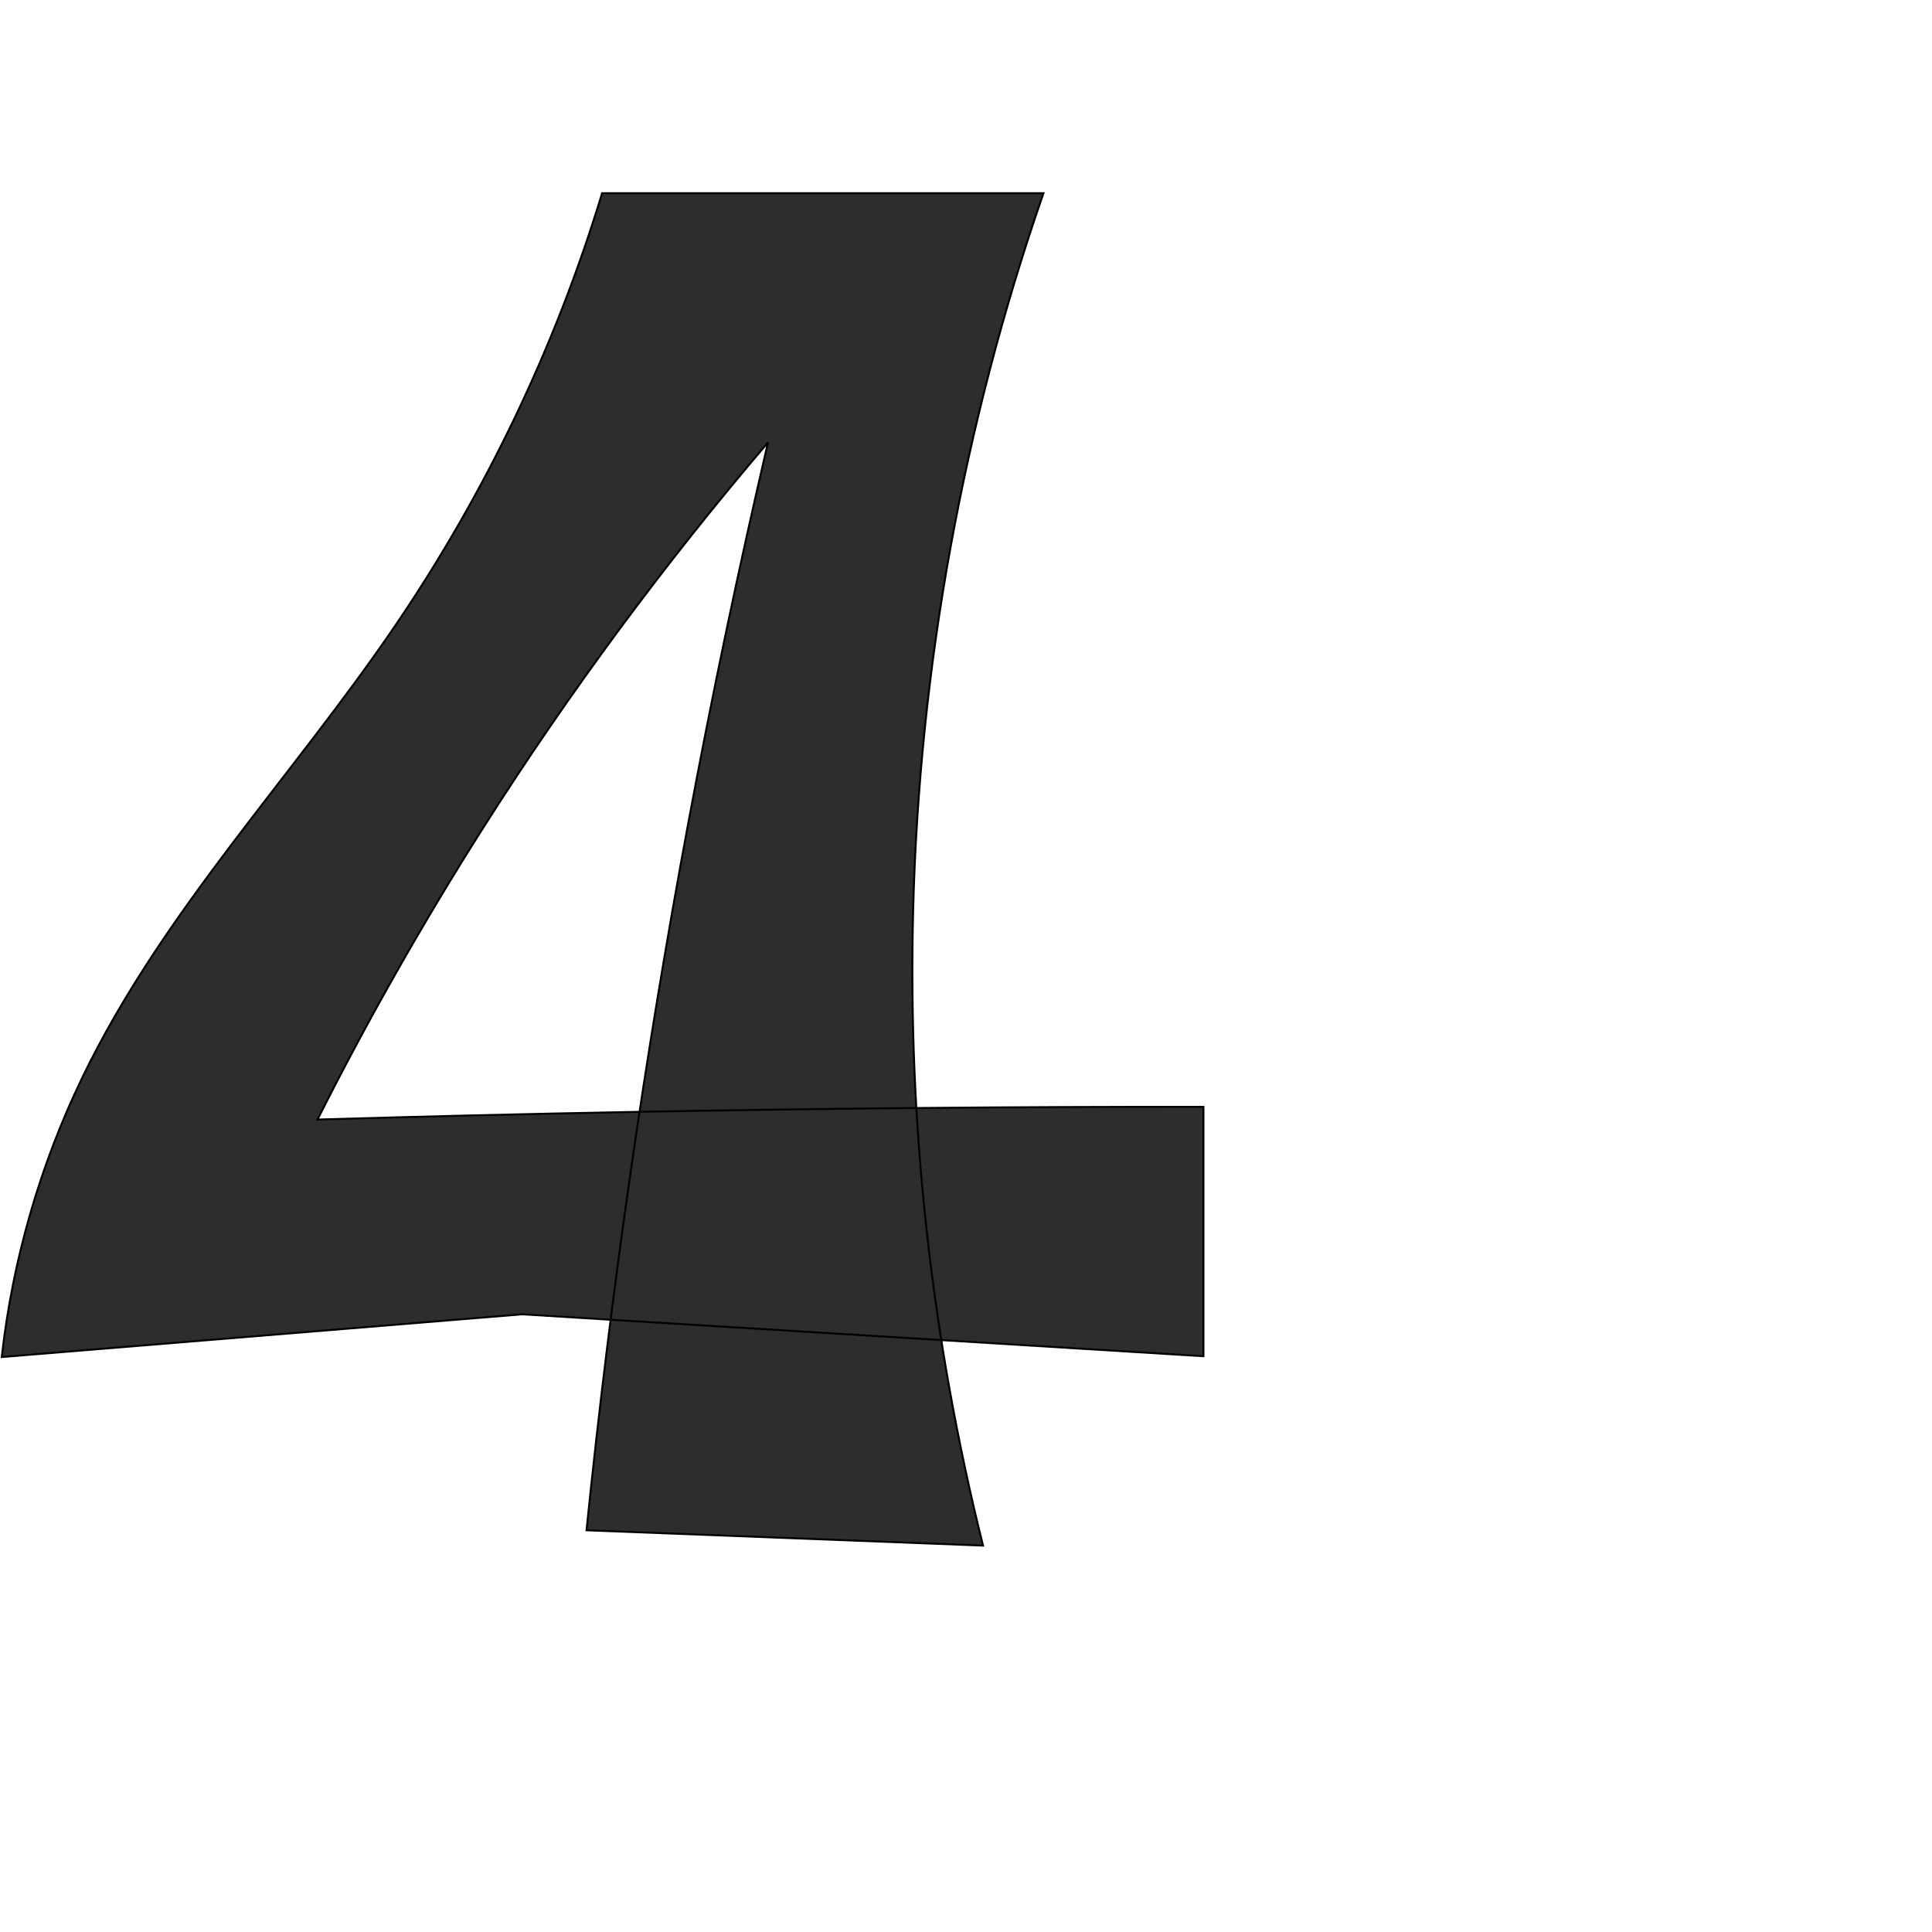
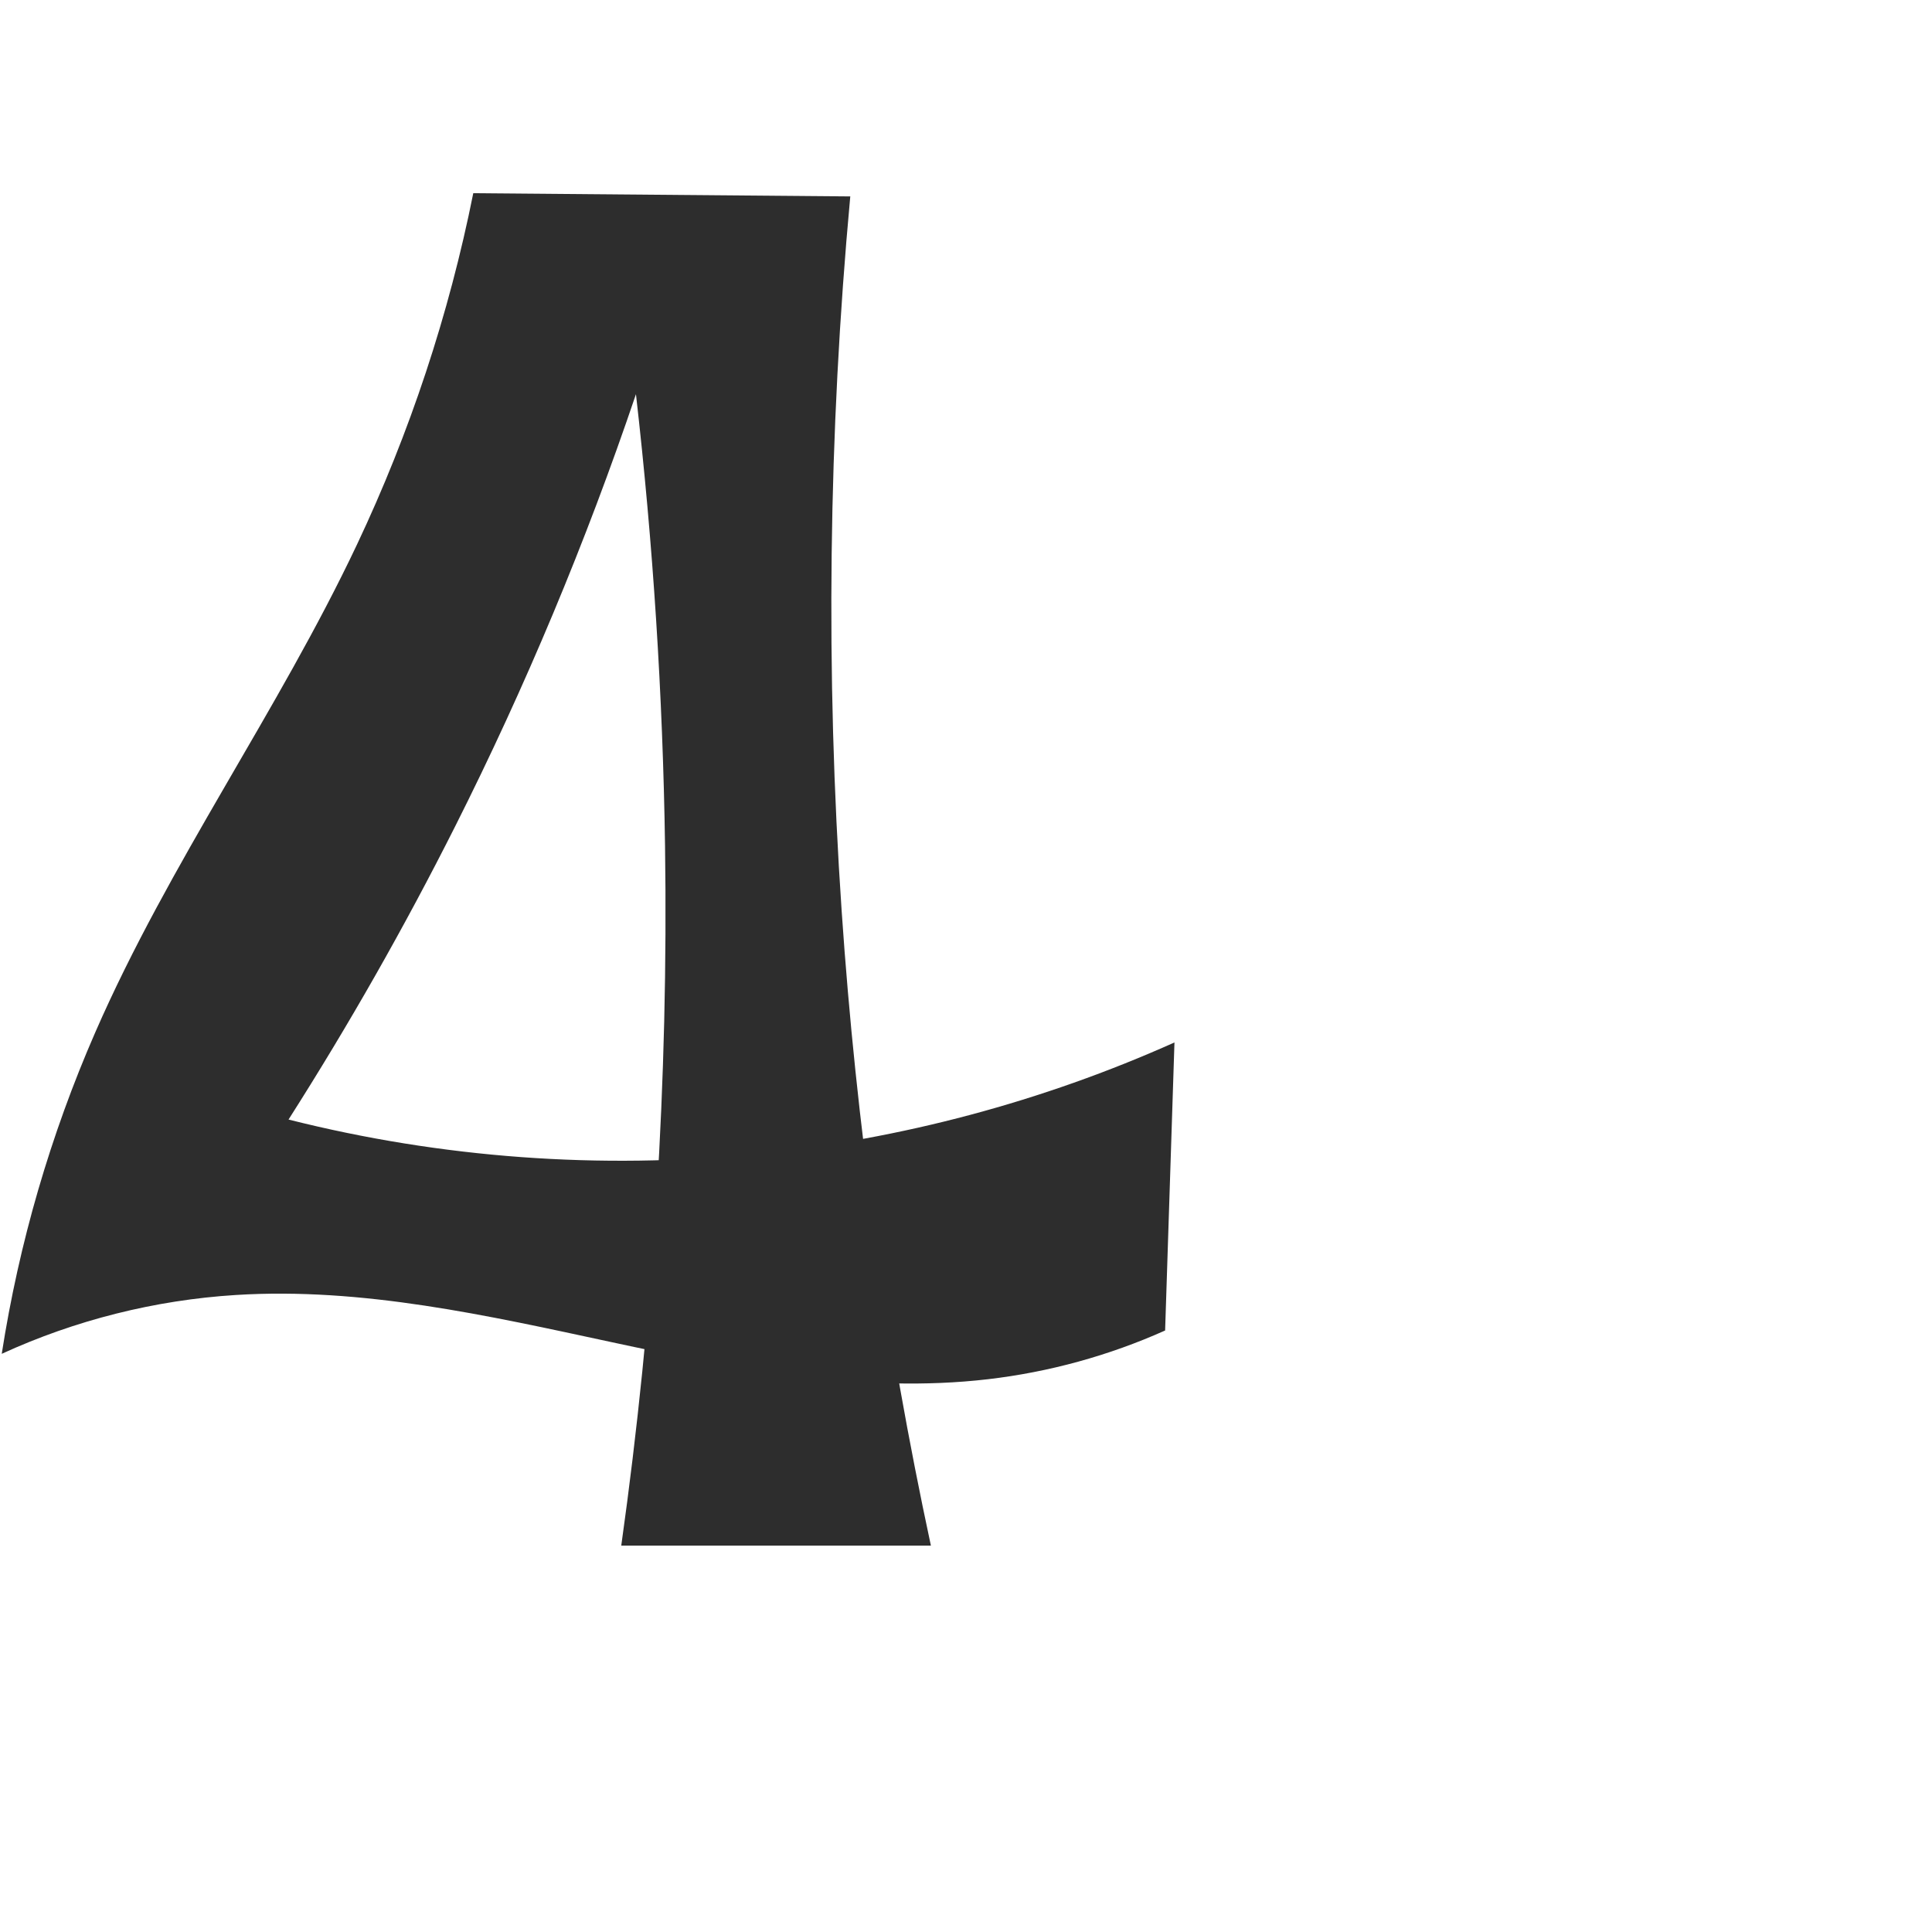
<svg xmlns="http://www.w3.org/2000/svg" xml:space="preserve" width="1000" height="1000" version="1.1" style="clip-rule:evenodd;fill-rule:evenodd;image-rendering:optimizeQuality;shape-rendering:geometricPrecision;text-rendering:geometricPrecision" viewBox="0 0 1000 1000" id="svg10">
  <defs id="defs4">
    <style type="text/css" id="style2">
   
    .fil0 {fill:#EF7F1A;fill-rule:nonzero}
   
  </style>
  </defs>
-   <path style="fill:#2d2d2d;fill-rule:nonzero;stroke:#000000;stroke-width:1px;stroke-linecap:butt;stroke-linejoin:miter;stroke-opacity:1" d="M 540.1,100 H 311.647 C 287.547,179.295 251.4,254.916 204.827,323.469 151.381,402.138 84.039,472.043 42.644,557.669 20.684,603.092 6.502,652.262 0.898,702.402 L 270.28,680.282 622.893,701.989 V 572.891 c -99.195,-0.076 -198.391,0.82 -297.569,2.69 -53.669,1.012 -107.332,2.309 -160.987,3.891 26.224,-52.003 55.034,-102.701 86.29,-151.844 44.226,-69.537 93.35,-135.957 146.888,-198.606 -15.235,65.403 -29.005,131.148 -41.294,197.169 -22.555,121.171 -40.123,243.27 -52.644,365.885 L 508.822,800 C 482.053,692.808 469.843,581.991 472.631,471.543 475.82,345.208 498.668,219.39 540.1,100 Z" id="path849" />
+   <path style="fill:#2d2d2d;fill-rule:nonzero;stroke:none;stroke-width:1px;stroke-linecap:butt;stroke-linejoin:miter;stroke-opacity:1" d="M 440.1,101.666 244.966,100 C 232.404,162.754 212.146,223.963 184.791,281.821 143.941,368.22 87.553,446.763 49.307,534.346 26.127,587.428 9.813,643.504 0.898,700.736 38.95,683.285 80.232,672.906 122.014,670.287 c 65.44,-4.103 130.412,10.621 194.516,24.402 64.104,13.781 129.707,26.775 194.836,19.195 31.611,-3.679 62.651,-12.217 91.697,-25.222 l 4.837,-149.089 c -68.292,30.567 -141.5,50.117 -215.939,57.666 -81.084,8.223 -163.595,2.181 -242.617,-17.766 31.294,-49.119 60.106,-99.82 86.29,-151.844 36.351,-72.224 67.631,-147 93.534,-223.595 8.889,77.626 13.916,155.694 15.054,233.819 C 345.985,558.911 338.403,680.105 321.564,800 h 160.264 c -23.223,-108.194 -38.671,-218.055 -46.186,-328.457 -8.383,-123.148 -6.89,-246.967 4.458,-369.877 z" id="path849" />
</svg>
